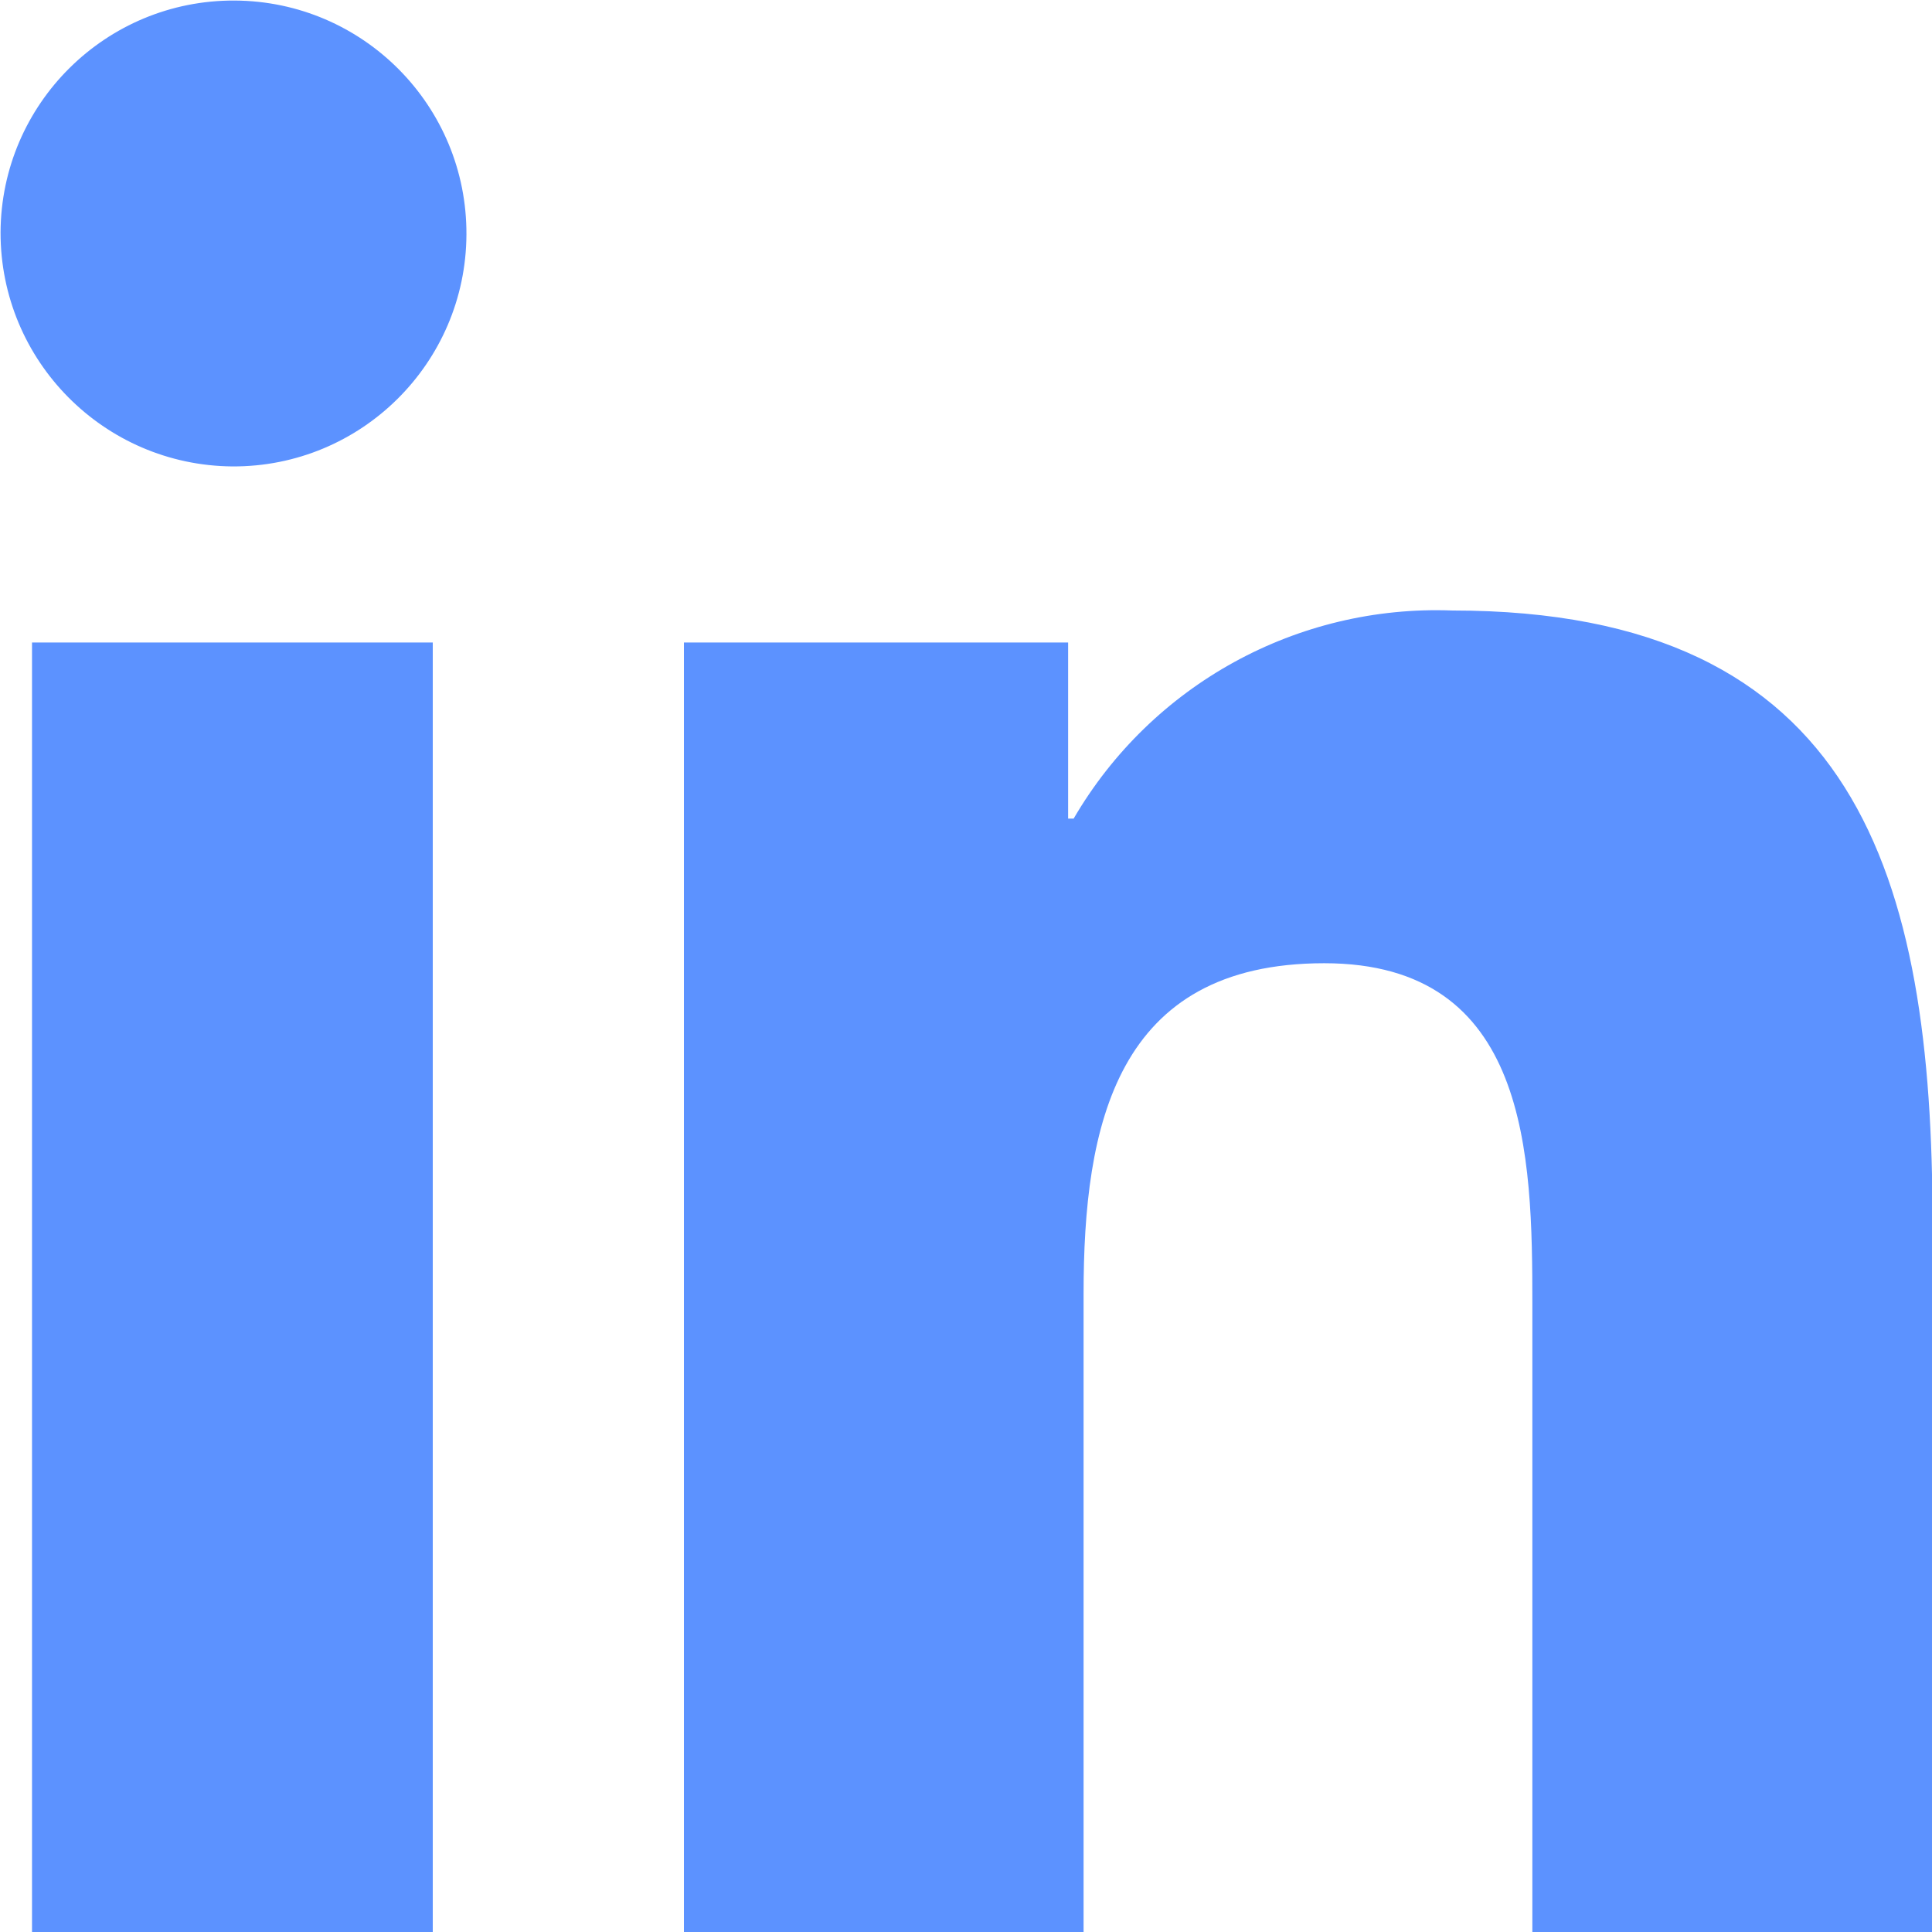
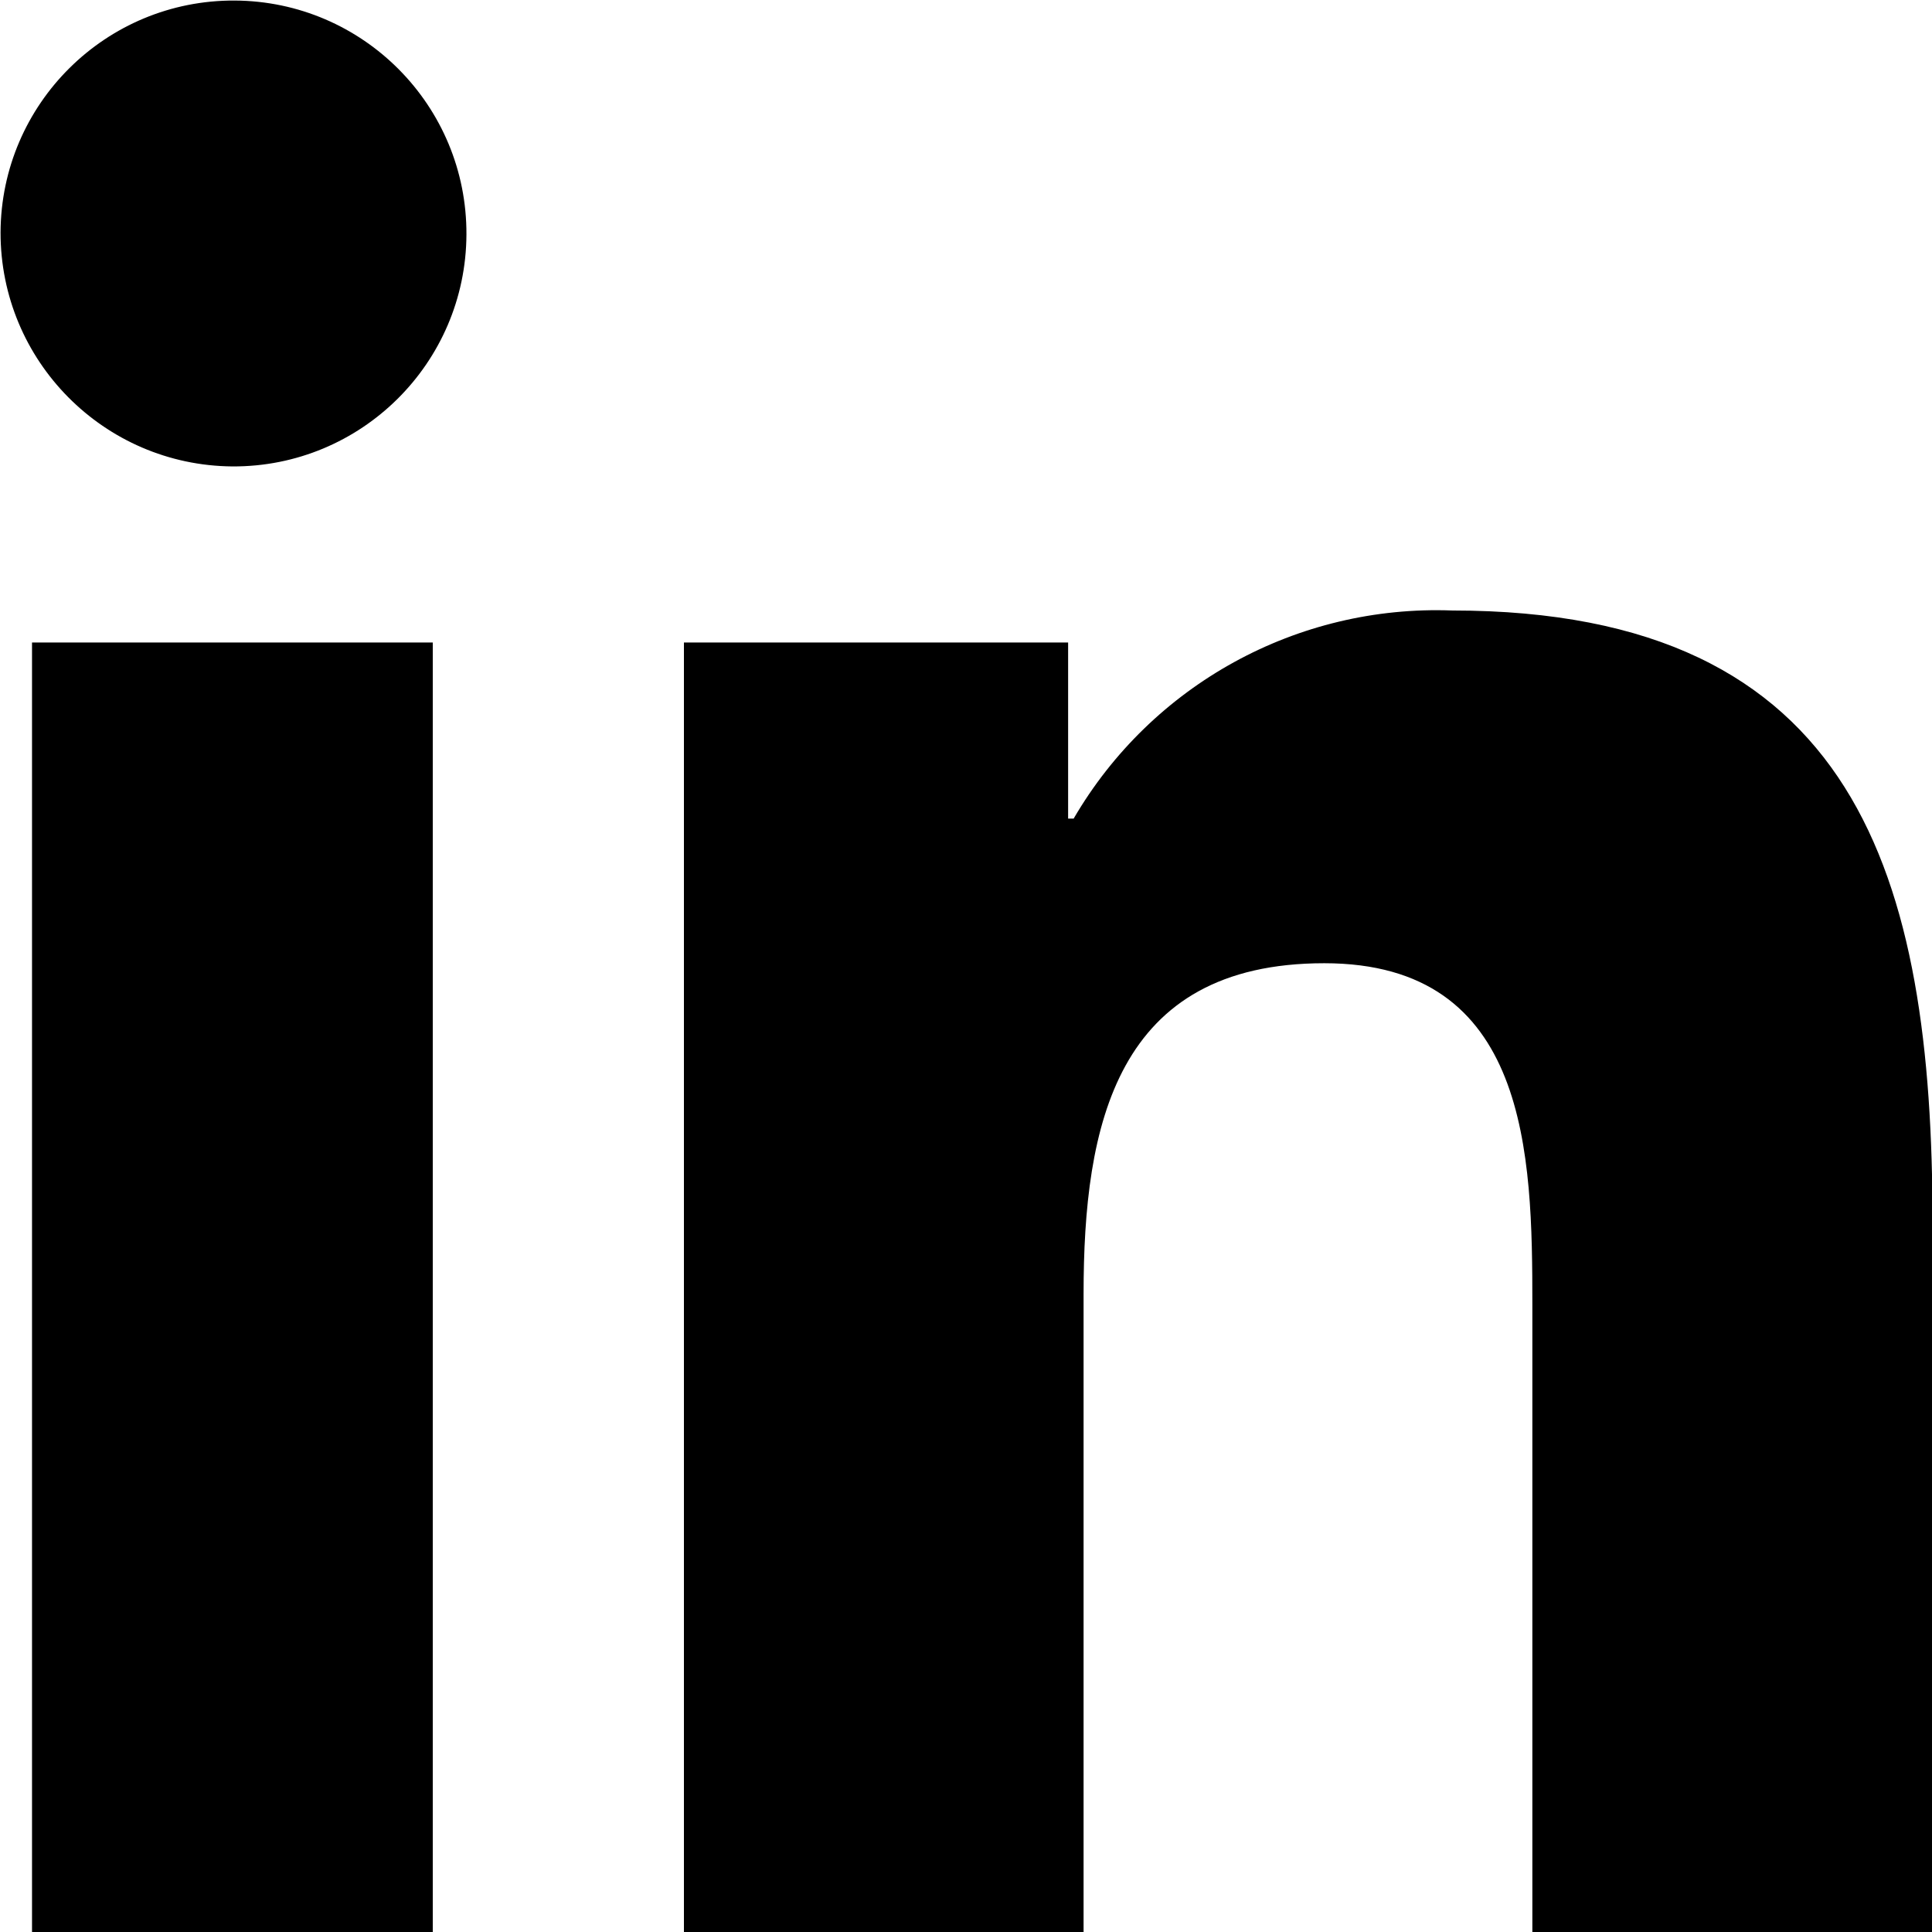
- <svg xmlns="http://www.w3.org/2000/svg" width="35" height="35" viewBox="0 0 35 35">
-   <defs>
-     <style>
-       .cls-1 {
-         fill: #5c92ff;
-         fill-rule: evenodd;
-       }
-     </style>
-   </defs>
-   <path id="Instagram" class="cls-1" d="M2538.81,5828.23v-23.37h-7.26v23.37h7.26Zm-3.63-26.56a4.22,4.22,0,1,0-4.2-4.24A4.234,4.234,0,0,0,2535.18,5801.67Zm30.79,26.56h0.01v-12.84c0-6.28-1.35-11.11-8.7-11.11a7.607,7.607,0,0,0-6.86,3.77h-0.1v-3.19h-6.96v23.37h7.24v-11.57c0-3.05.58-5.99,4.36-5.99,3.71,0,3.77,3.47,3.77,6.18v11.38h7.24Z" transform="translate(-2530.97 -5793.22)" />
+ <svg width="35" height="35" viewBox="0 0 35 35">
+   <path id="Instagram" class="icon-instagram" d="M2538.81,5828.23v-23.37h-7.26v23.37h7.26Zm-3.63-26.56a4.22,4.22,0,1,0-4.2-4.24A4.234,4.234,0,0,0,2535.18,5801.67Zm30.79,26.56h0.01v-12.84c0-6.28-1.35-11.11-8.7-11.11a7.607,7.607,0,0,0-6.86,3.77h-0.1v-3.19h-6.96v23.37h7.24v-11.57c0-3.05.58-5.99,4.36-5.99,3.71,0,3.77,3.47,3.77,6.18v11.38h7.24Z" transform="translate(-2530.97 -5793.22)" />
</svg>
